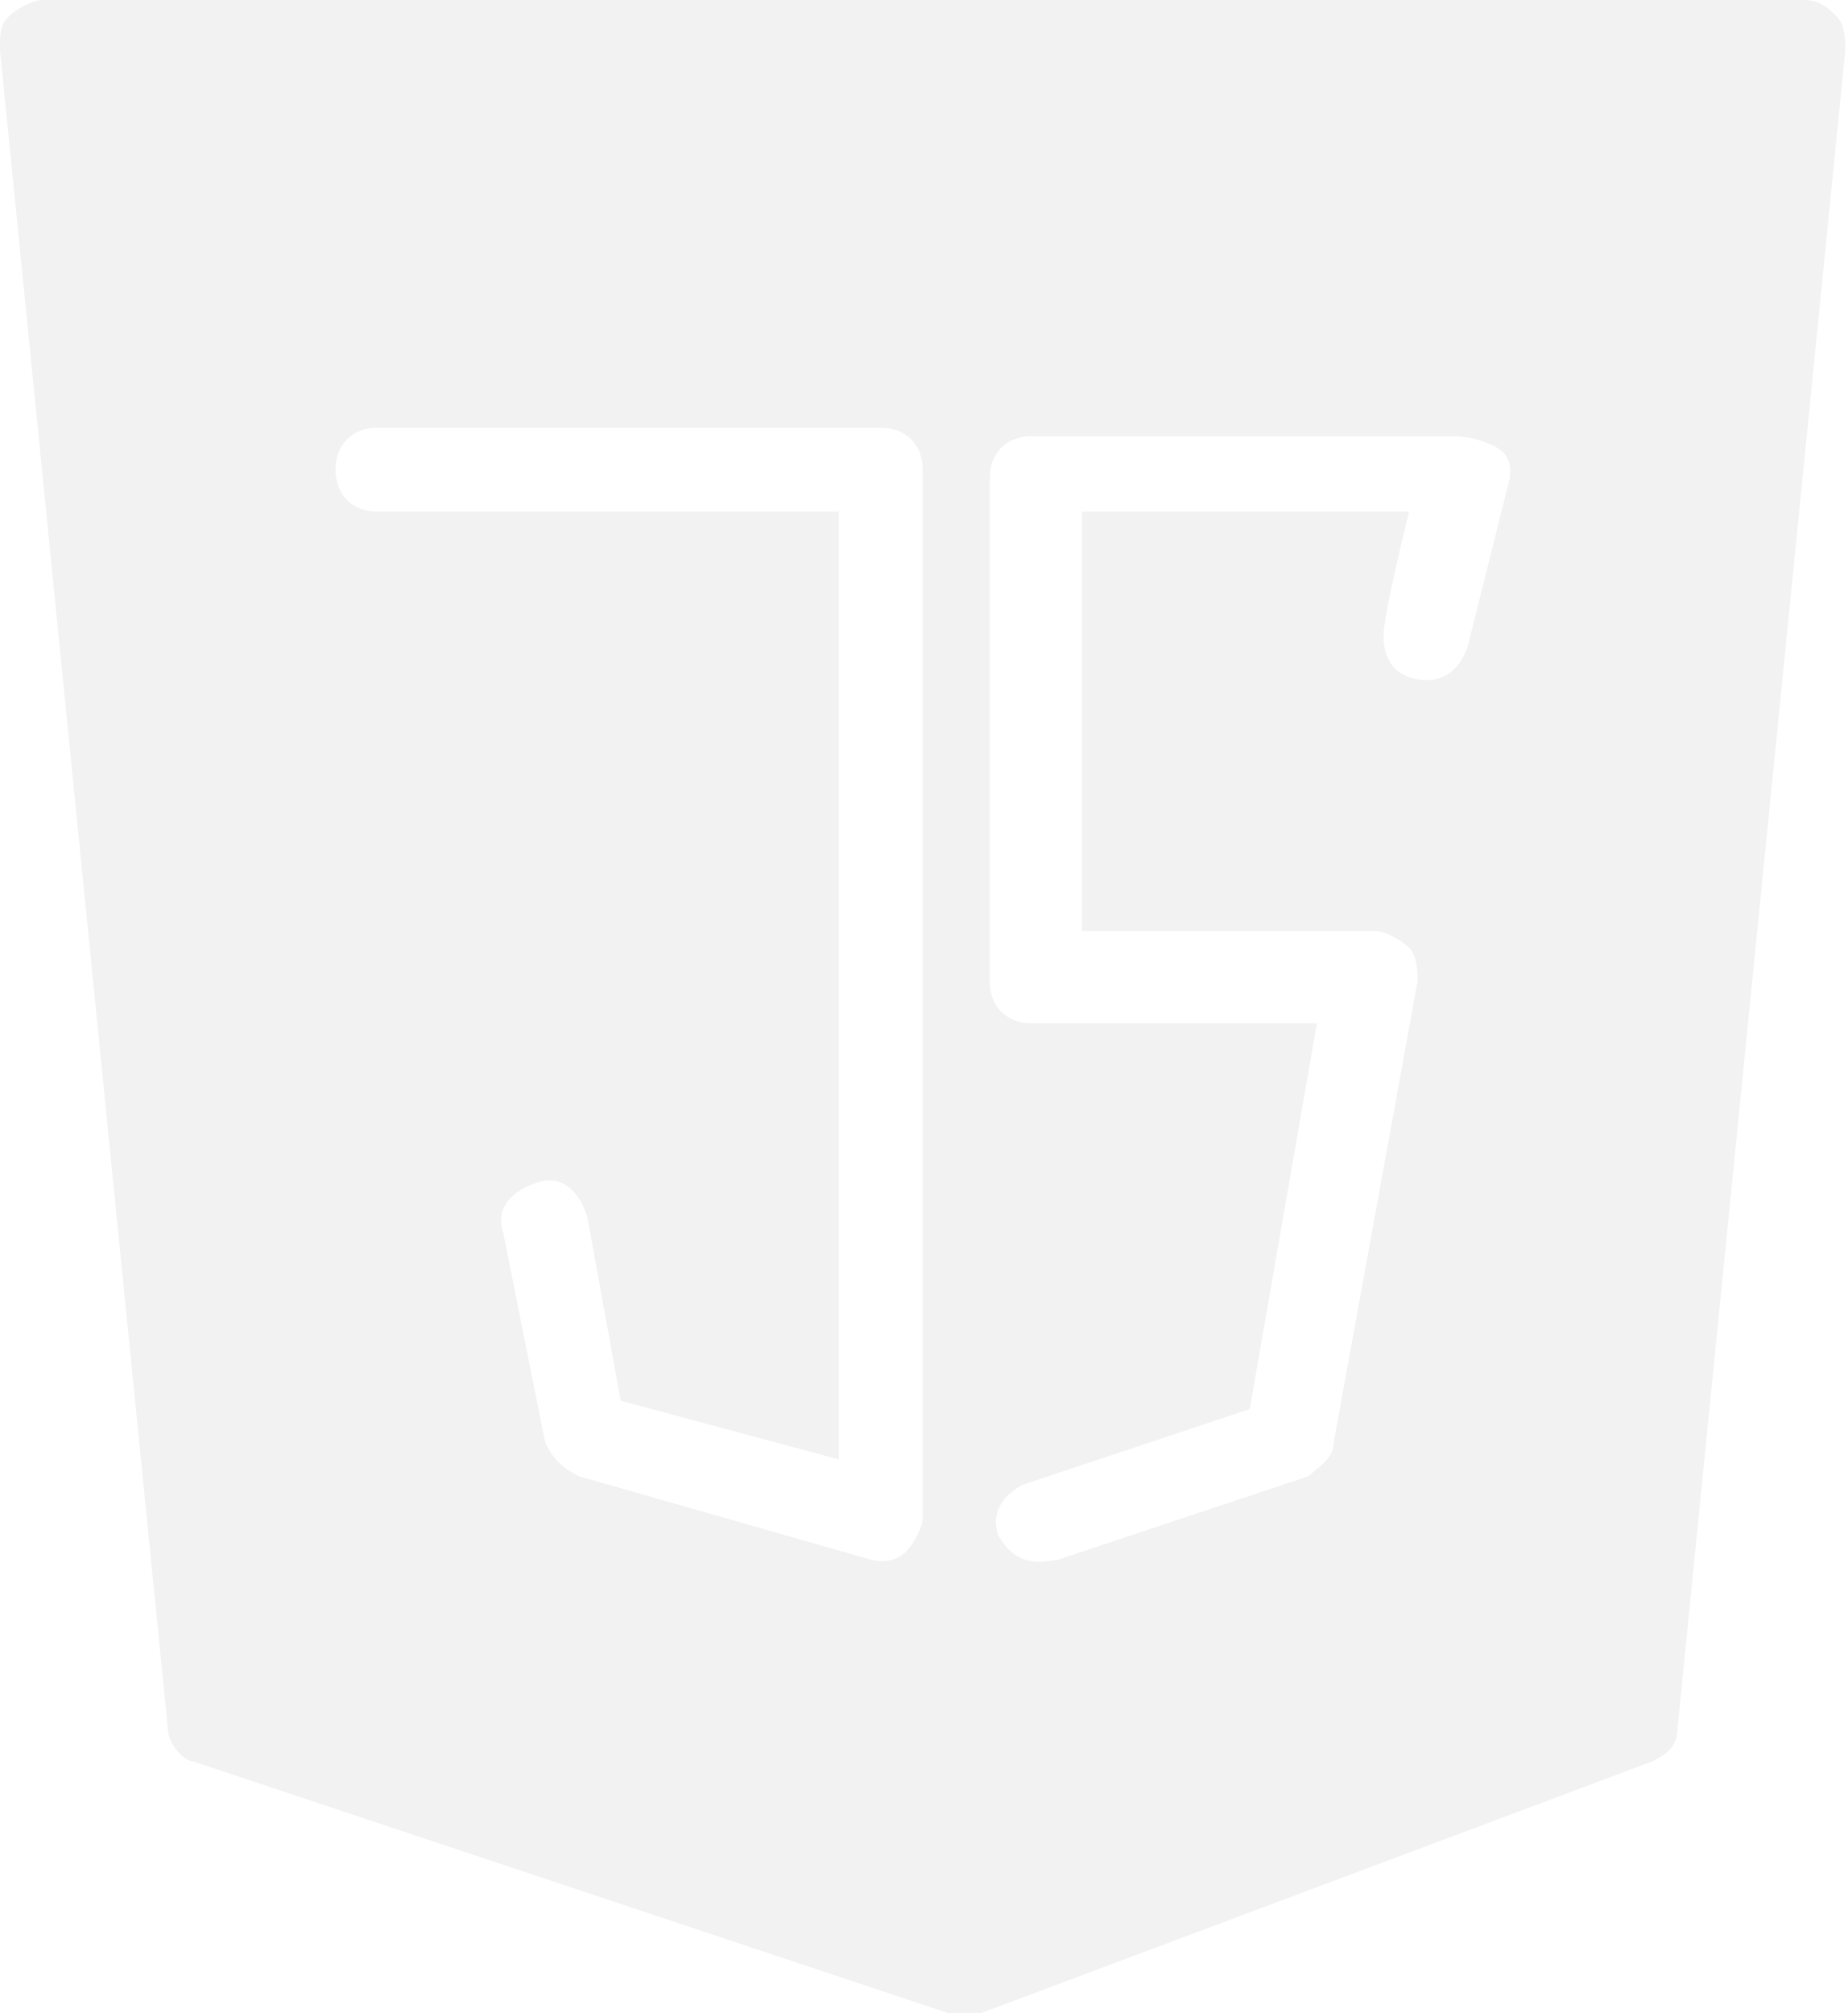
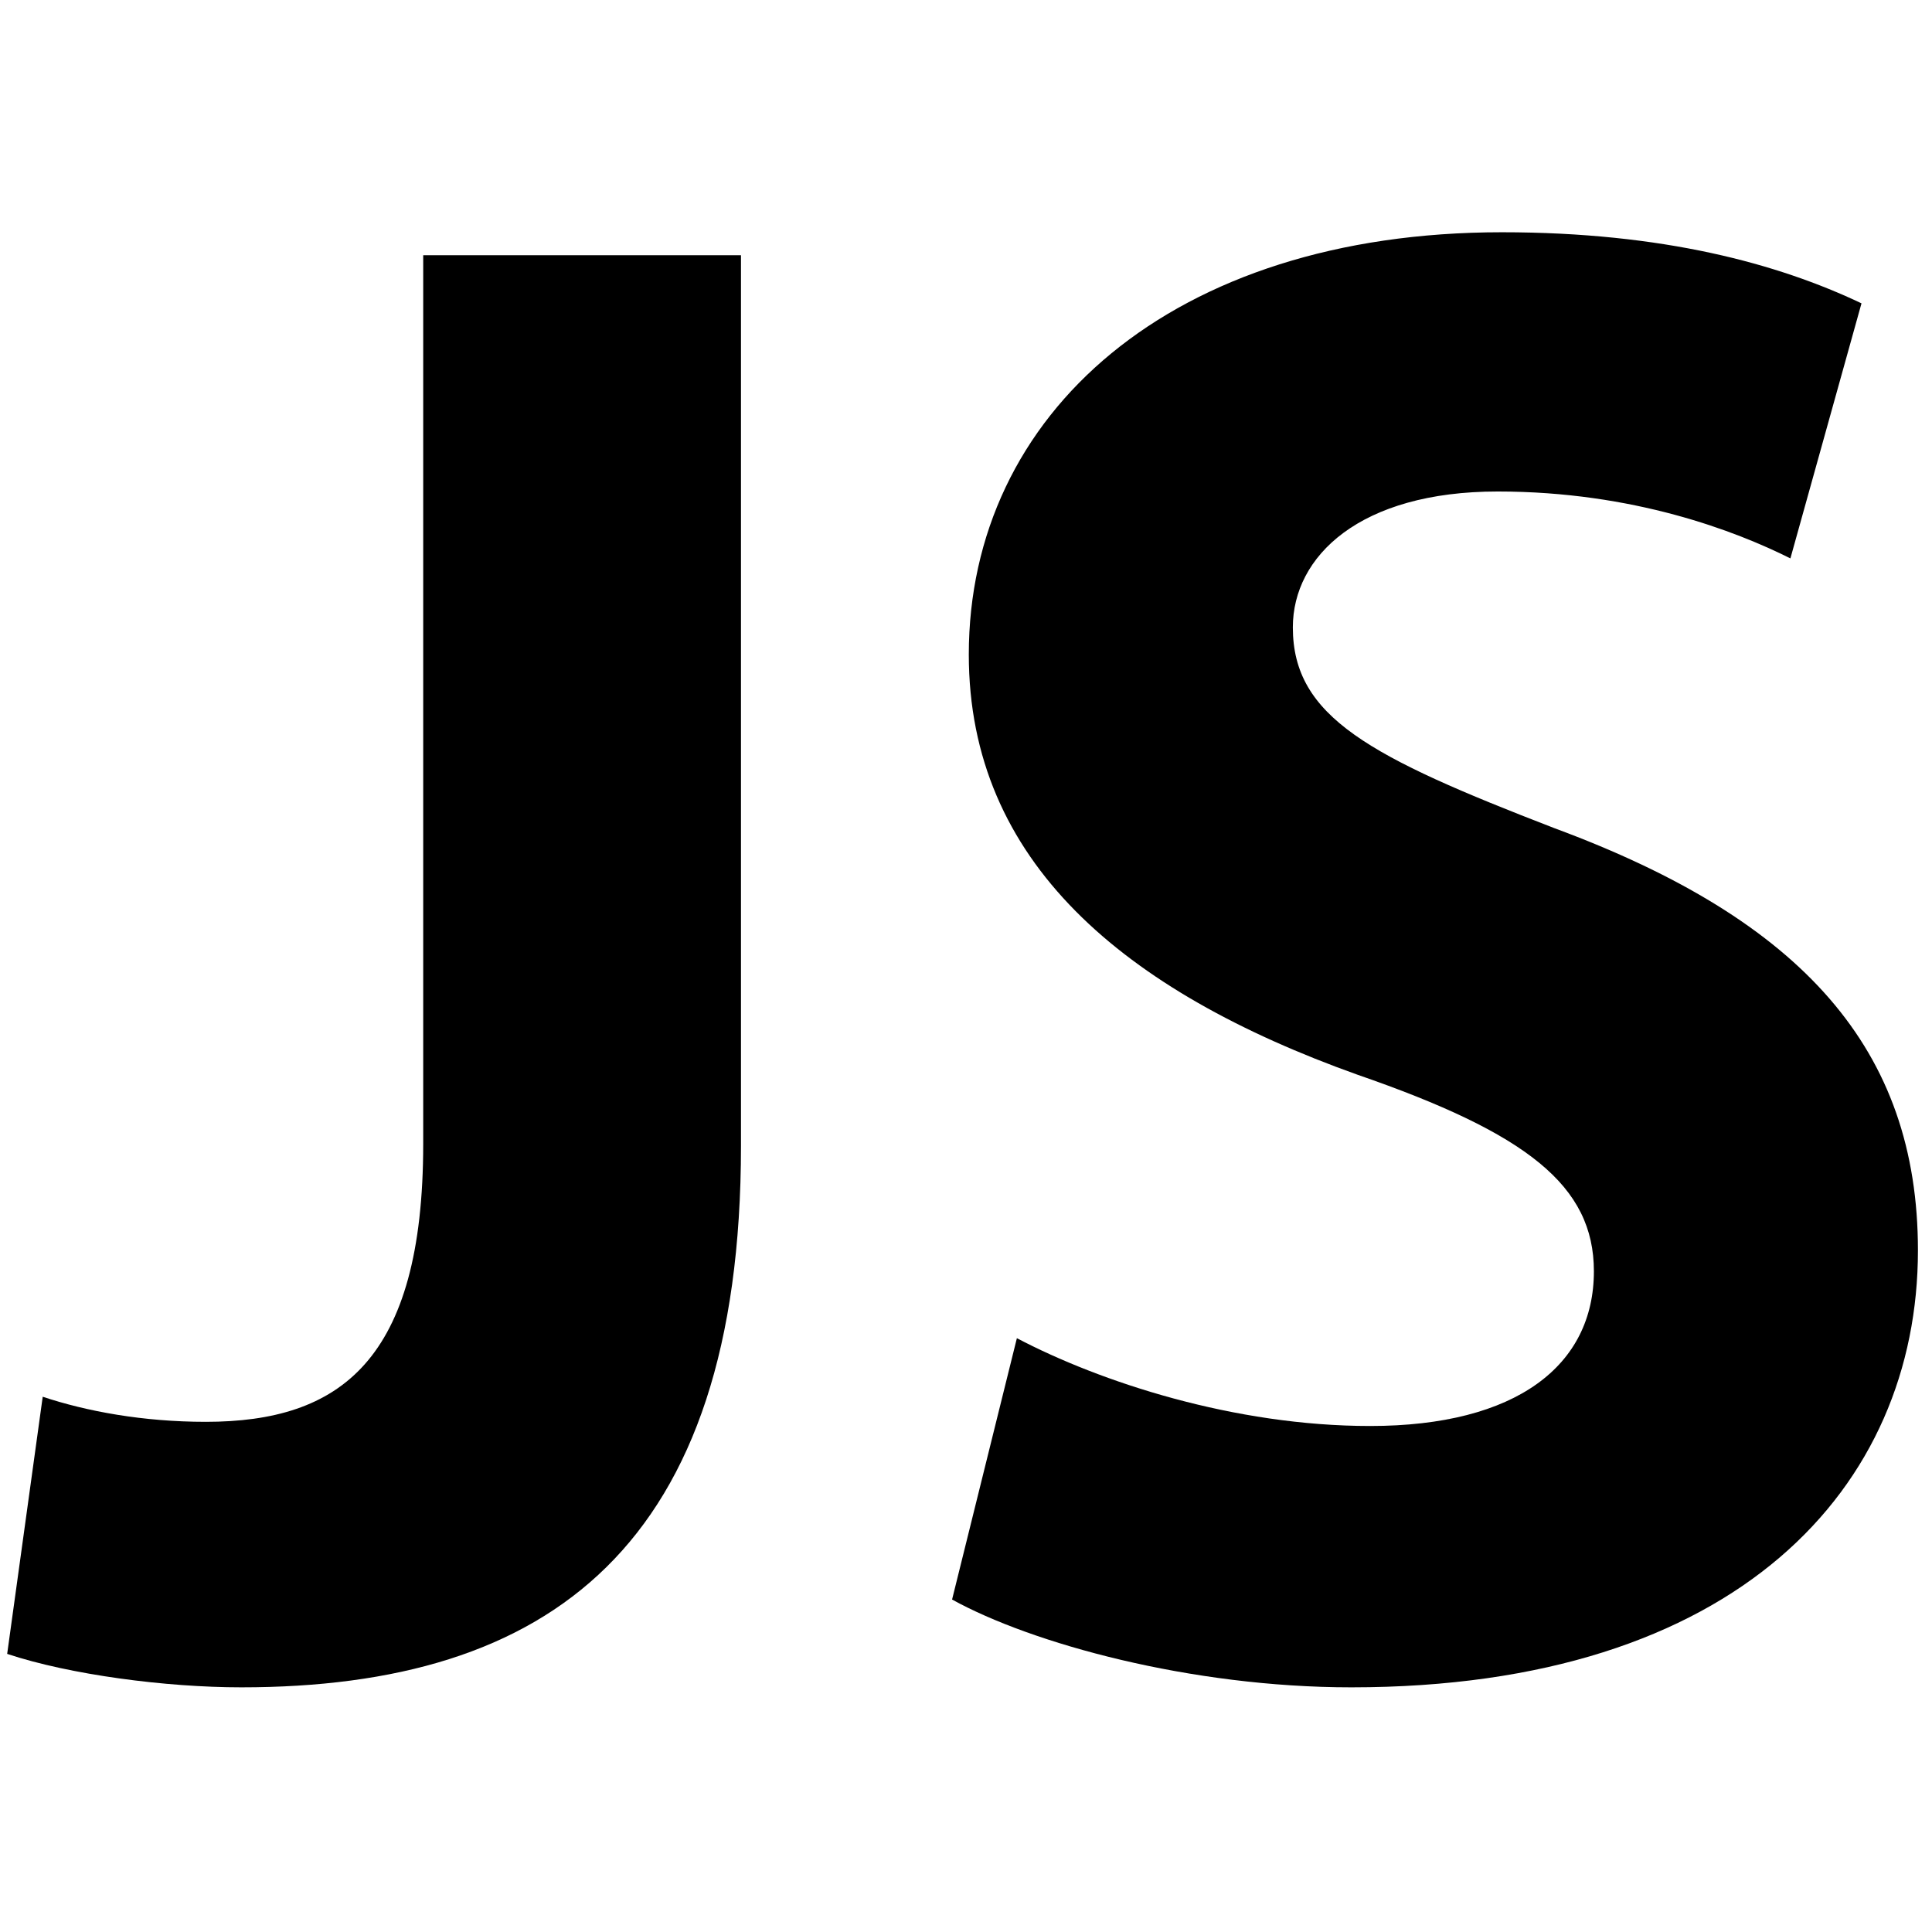
- <svg xmlns="http://www.w3.org/2000/svg" width="470" height="512" viewBox="0 0 470 512" fill="none">
-   <path d="M467.2 4.267C465.066 2.133 462.933 0 458.667 0H10.666C8.533 0 4.267 2.133 2.133 4.267C-0.001 6.401 8.78401e-10 8.534 8.78401e-10 12.8L42.667 439.467C42.667 443.734 46.934 448 49.066 448L241.066 512H245.333H249.6L420.266 448C424.533 445.867 426.665 443.733 426.665 439.467L469.332 12.8C469.334 10.668 469.334 6.4 467.2 4.267V4.267ZM234.667 386.134C234.667 388.267 232.533 392.534 230.4 394.667C228.267 396.8 226.007 397.083 223.875 397.083L221.868 396.8L147.201 375.467C142.934 373.334 140.802 371.2 138.668 366.934L128.001 313.6C125.868 307.201 130.134 302.933 136.534 300.8C142.933 298.667 147.201 302.933 149.335 309.333L157.868 356.266L213.335 371.2V130.134H96C89.601 130.134 85.333 125.867 85.333 119.467C85.333 113.068 89.6 108.8 96 108.8H224C230.399 108.8 234.667 113.067 234.667 119.467V386.134ZM384 121.6L373.333 164.267C371.2 170.666 366.851 173.826 360.533 172.8C353.875 171.72 351.325 166.365 352 159.999C352.804 152.405 358.399 130.133 358.399 130.133H275.199V236.8H349.866C351.999 236.8 356.265 238.933 358.399 241.067C360.532 243.2 360.532 247.466 360.532 249.6L339.199 366.933C339.199 371.2 334.932 373.332 332.8 375.466L268.8 396.799C266.667 396.799 258.916 399.749 253.866 390.4C251.733 384.001 255.999 379.733 260.265 377.599L317.865 358.399L334.932 260.265H262.398C255.999 260.265 251.731 255.998 251.731 249.598V121.598C251.731 115.199 255.998 110.931 262.398 110.931H369.065C373.332 110.931 376.252 111.843 379.04 112.998C384.955 115.449 384 119.467 384 121.6V121.6Z" fill="#F2F2F2" />
+ <svg xmlns="http://www.w3.org/2000/svg" baseProfile="tiny" height="512px" version="1.1" viewBox="0 0 512 512" width="512px" xml:space="preserve">
+   <g id="Layer_1">
+     <g>
+       <path d="M112.155,67.644h84.212v236.019c0,106.375-50.969,143.497-132.414,143.497c-19.944,0-45.429-3.324-62.052-8.864    l9.419-68.146c11.635,3.878,26.594,6.648,43.214,6.648c35.458,0,57.621-16.068,57.621-73.687V67.644z" />
+       <path d="M269.484,354.634c22.161,11.635,57.62,23.27,93.632,23.27c38.783,0,59.282-16.066,59.282-40.998    c0-22.715-17.729-36.565-62.606-52.079c-62.053-22.162-103.05-56.512-103.05-111.36c0-63.715,53.741-111.917,141.278-111.917    c42.662,0,73.132,8.313,95.295,18.838l-18.839,67.592c-14.404-7.201-41.553-17.729-77.562-17.729    c-36.567,0-54.297,17.175-54.297,36.013c0,23.824,20.499,34.349,69.256,53.188c65.928,24.378,96.4,58.728,96.4,111.915    c0,62.606-47.647,115.794-150.143,115.794c-42.662,0-84.77-11.636-105.82-23.27L269.484,354.634z" />
+     </g>
+   </g>
</svg>
